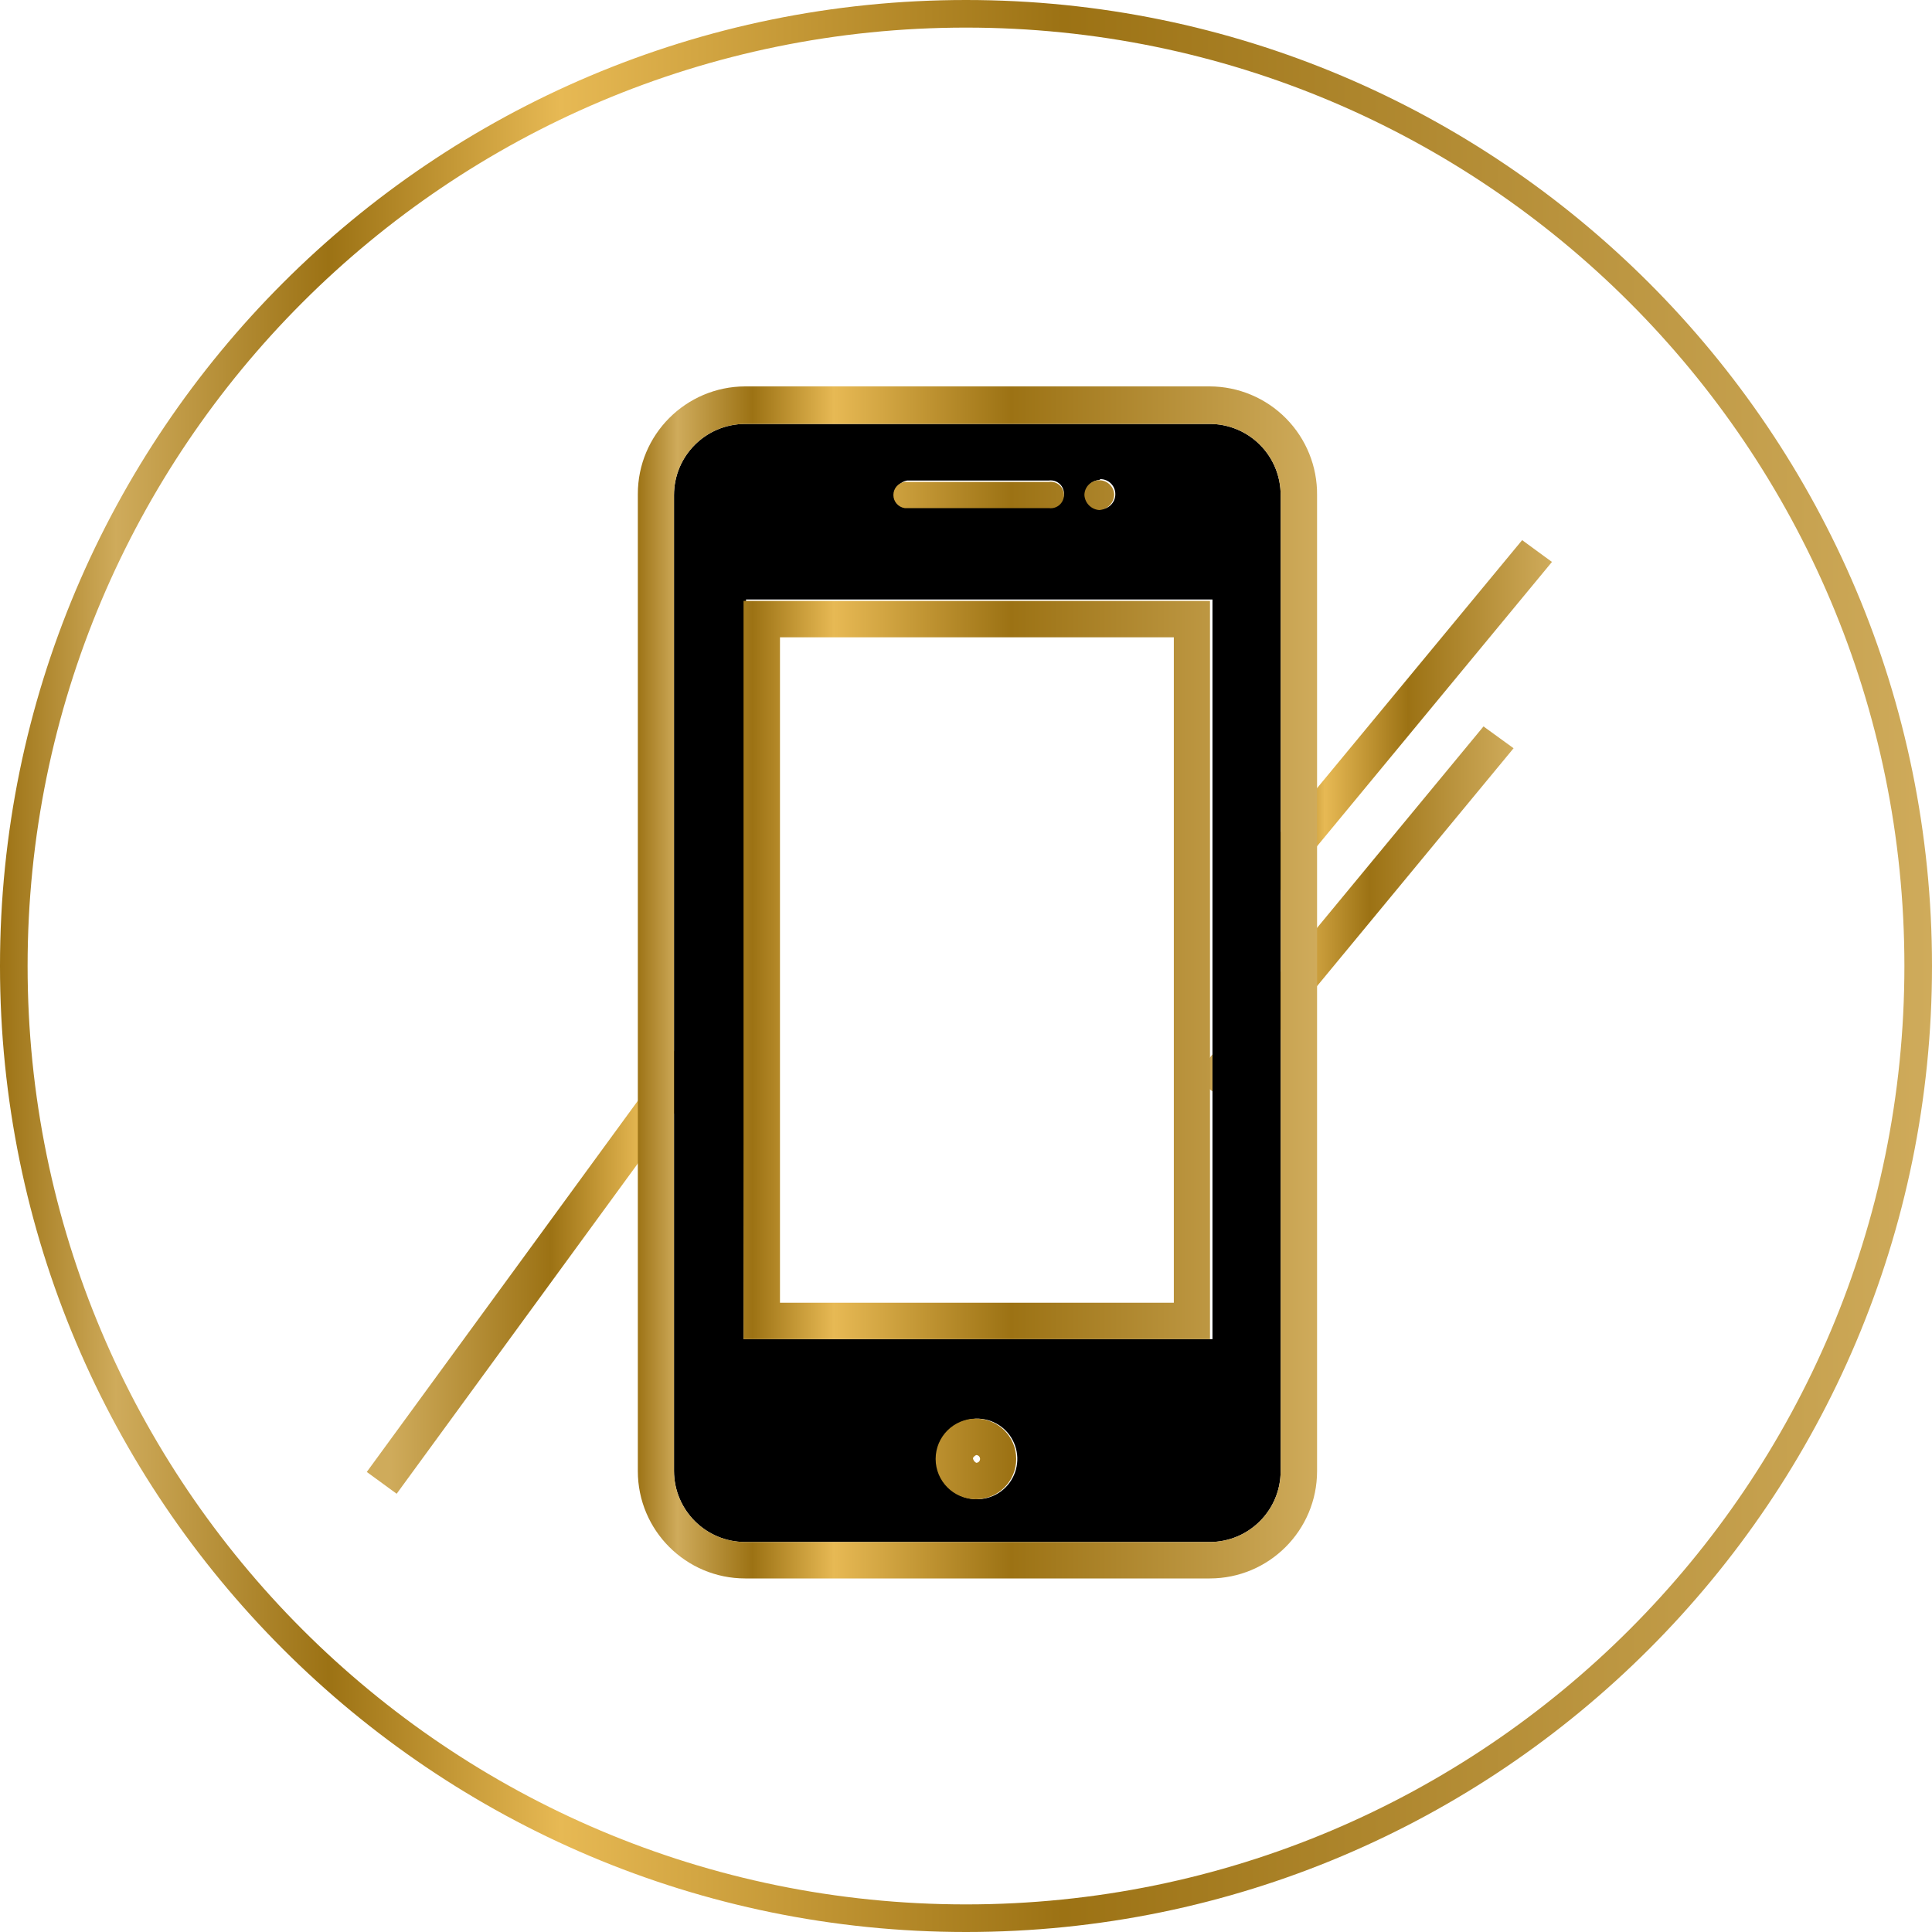
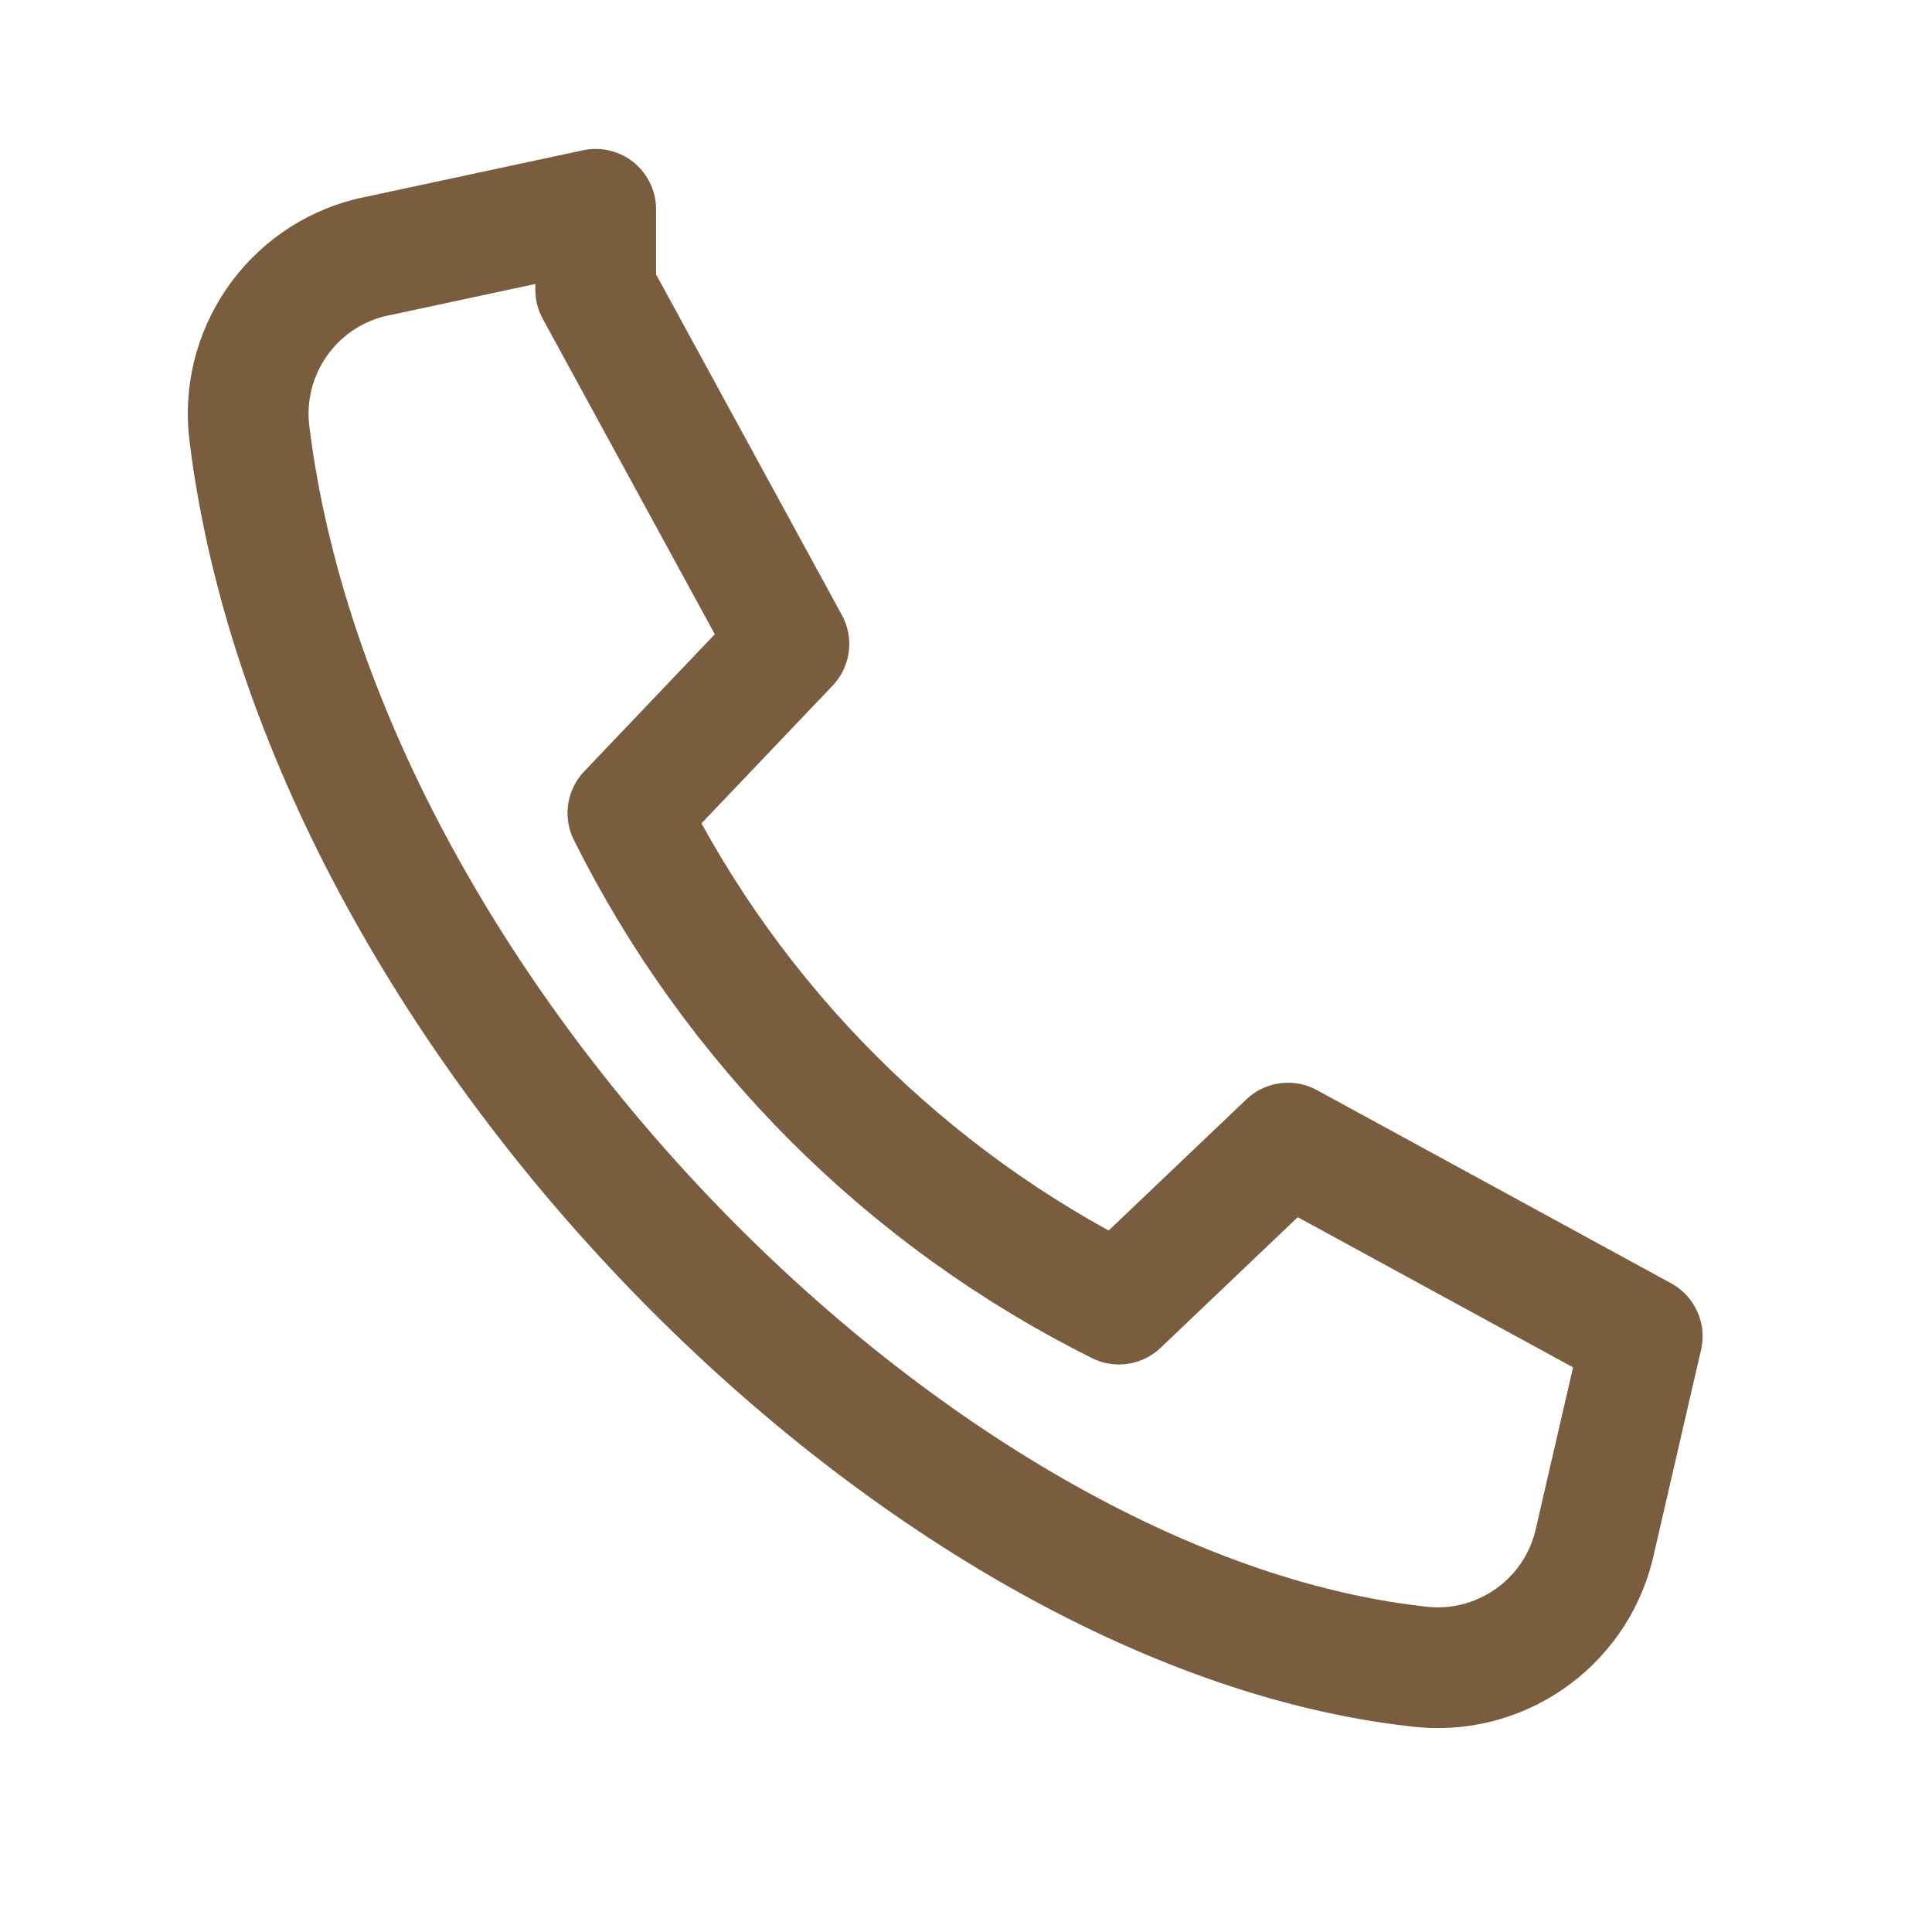
- <svg xmlns="http://www.w3.org/2000/svg" xmlns:xlink="http://www.w3.org/1999/xlink" id="Calque_1" data-name="Calque 1" viewBox="0 0 70 70">
-   <defs>
-     <style>.cls-1{fill:url(#Dégradé_sans_nom_2);}.cls-2{fill:url(#Dégradé_sans_nom_2-2);}.cls-3{fill:url(#Dégradé_sans_nom_2-3);}.cls-4{fill:url(#Dégradé_sans_nom_2-4);}.cls-5{fill-rule:evenodd;}.cls-6{fill:url(#Dégradé_sans_nom_2-5);}</style>
-     <linearGradient id="Dégradé_sans_nom_2" y1="35" x2="70" y2="35" gradientUnits="userSpaceOnUse">
-       <stop offset="0" stop-color="#9c7214" />
-       <stop offset="0.06" stop-color="#cfab5b" />
-       <stop offset="0.17" stop-color="#9c7214" />
-       <stop offset="0.29" stop-color="#e7b954" />
-       <stop offset="0.55" stop-color="#9c7214" />
-       <stop offset="1" stop-color="#cfab5b" />
-     </linearGradient>
-     <linearGradient id="Dégradé_sans_nom_2-2" x1="334.65" y1="-334.32" x2="346.22" y2="-334.32" gradientTransform="matrix(1, 0, 0, -1, -290, -308)" xlink:href="#Dégradé_sans_nom_2" />
-     <linearGradient id="Dégradé_sans_nom_2-3" x1="333.26" y1="-341.08" x2="344.82" y2="-341.08" gradientTransform="matrix(1, 0, 0, -1, -290, -308)" xlink:href="#Dégradé_sans_nom_2" />
-     <linearGradient id="Dégradé_sans_nom_2-4" x1="-242.5" y1="-297.4" x2="-229.67" y2="-297.4" gradientTransform="matrix(-0.59, -0.81, -0.81, 0.59, -359.69, 30.42)" xlink:href="#Dégradé_sans_nom_2" />
-     <linearGradient id="Dégradé_sans_nom_2-5" x1="23.07" y1="35.62" x2="47.72" y2="35.62" xlink:href="#Dégradé_sans_nom_2" />
-   </defs>
-   <path class="cls-1" d="M35,1A34,34,0,1,1,1,35,34,34,0,0,1,35,1m0-1A35,35,0,1,0,70,35,35,35,0,0,0,35,0Z" />
-   <polygon class="cls-2" points="45.72 33.08 44.64 32.28 55.15 19.57 56.23 20.36 45.72 33.08" />
-   <polygon class="cls-3" points="44.33 39.83 43.24 39.04 53.75 26.32 54.84 27.11 44.33 39.83" />
-   <rect class="cls-4" x="9.73" y="45" width="19.96" height="1.34" transform="translate(-28.79 34.65) rotate(-53.86)" />
-   <path class="cls-5" d="M27,15.36H43.83a2.57,2.57,0,0,1,2.57,2.58V53.3a2.57,2.57,0,0,1-2.57,2.57H27a2.58,2.58,0,0,1-2.58-2.57V17.94A2.58,2.58,0,0,1,27,15.36Zm12.87,2a.54.54,0,0,1,.54.55.54.54,0,1,1-1.08,0A.54.54,0,0,1,39.83,17.39Zm-7,1a.48.48,0,0,1,0-.95H38a.48.48,0,1,1,0,.95Zm-5.84,3.36h16.9V48.52H26.94ZM35.36,51.4a1.46,1.46,0,1,1-1.42,1.43A1.48,1.48,0,0,1,35.36,51.4Z" />
-   <path class="cls-6" d="M43.83,15.36a2.57,2.57,0,0,1,2.57,2.58V53.3a2.57,2.57,0,0,1-2.57,2.57H27a2.58,2.58,0,0,1-2.58-2.57V17.94A2.58,2.58,0,0,1,27,15.36H43.83m-4,3.12a.58.58,0,0,0,.54-.54.54.54,0,1,0-1.08,0,.58.58,0,0,0,.54.54m-7-.07H38a.48.48,0,1,0,0-.95H32.78a.48.48,0,0,0,0,.95M26.94,48.52h16.9V21.77H26.94V48.52m8.42,5.8a1.46,1.46,0,1,0,0-2.92,1.46,1.46,0,0,0,0,2.92M43.83,14H27a3.9,3.9,0,0,0-3.89,3.9V53.3A3.89,3.89,0,0,0,27,57.19H43.83a3.89,3.89,0,0,0,3.89-3.89V17.94A3.9,3.9,0,0,0,43.83,14ZM28.26,23.09H42.53V47.2H28.26V23.09ZM35.37,53a.23.23,0,0,1-.12-.17.26.26,0,0,1,.12-.11.14.14,0,1,1,0,.28Z" />
+ <svg xmlns="http://www.w3.org/2000/svg" viewBox="0 0 24 24" width="24" height="24" fill="none" stroke="#7A5C3E" stroke-width="1.5" stroke-linecap="round" stroke-linejoin="round">
+   <path d="M7.4 3.6 9.8 8l-2 2.1a13.6 13.6 0 0 0 6.1 6.1l2.1-2 4.4 2.4-.6 2.6a2 2 0 0 1-2.2 1.5C11.4 20 4 12.6 3.1 5.4a2 2 0 0 1 1.5-2.2l2.8-.6Z" />
</svg>
